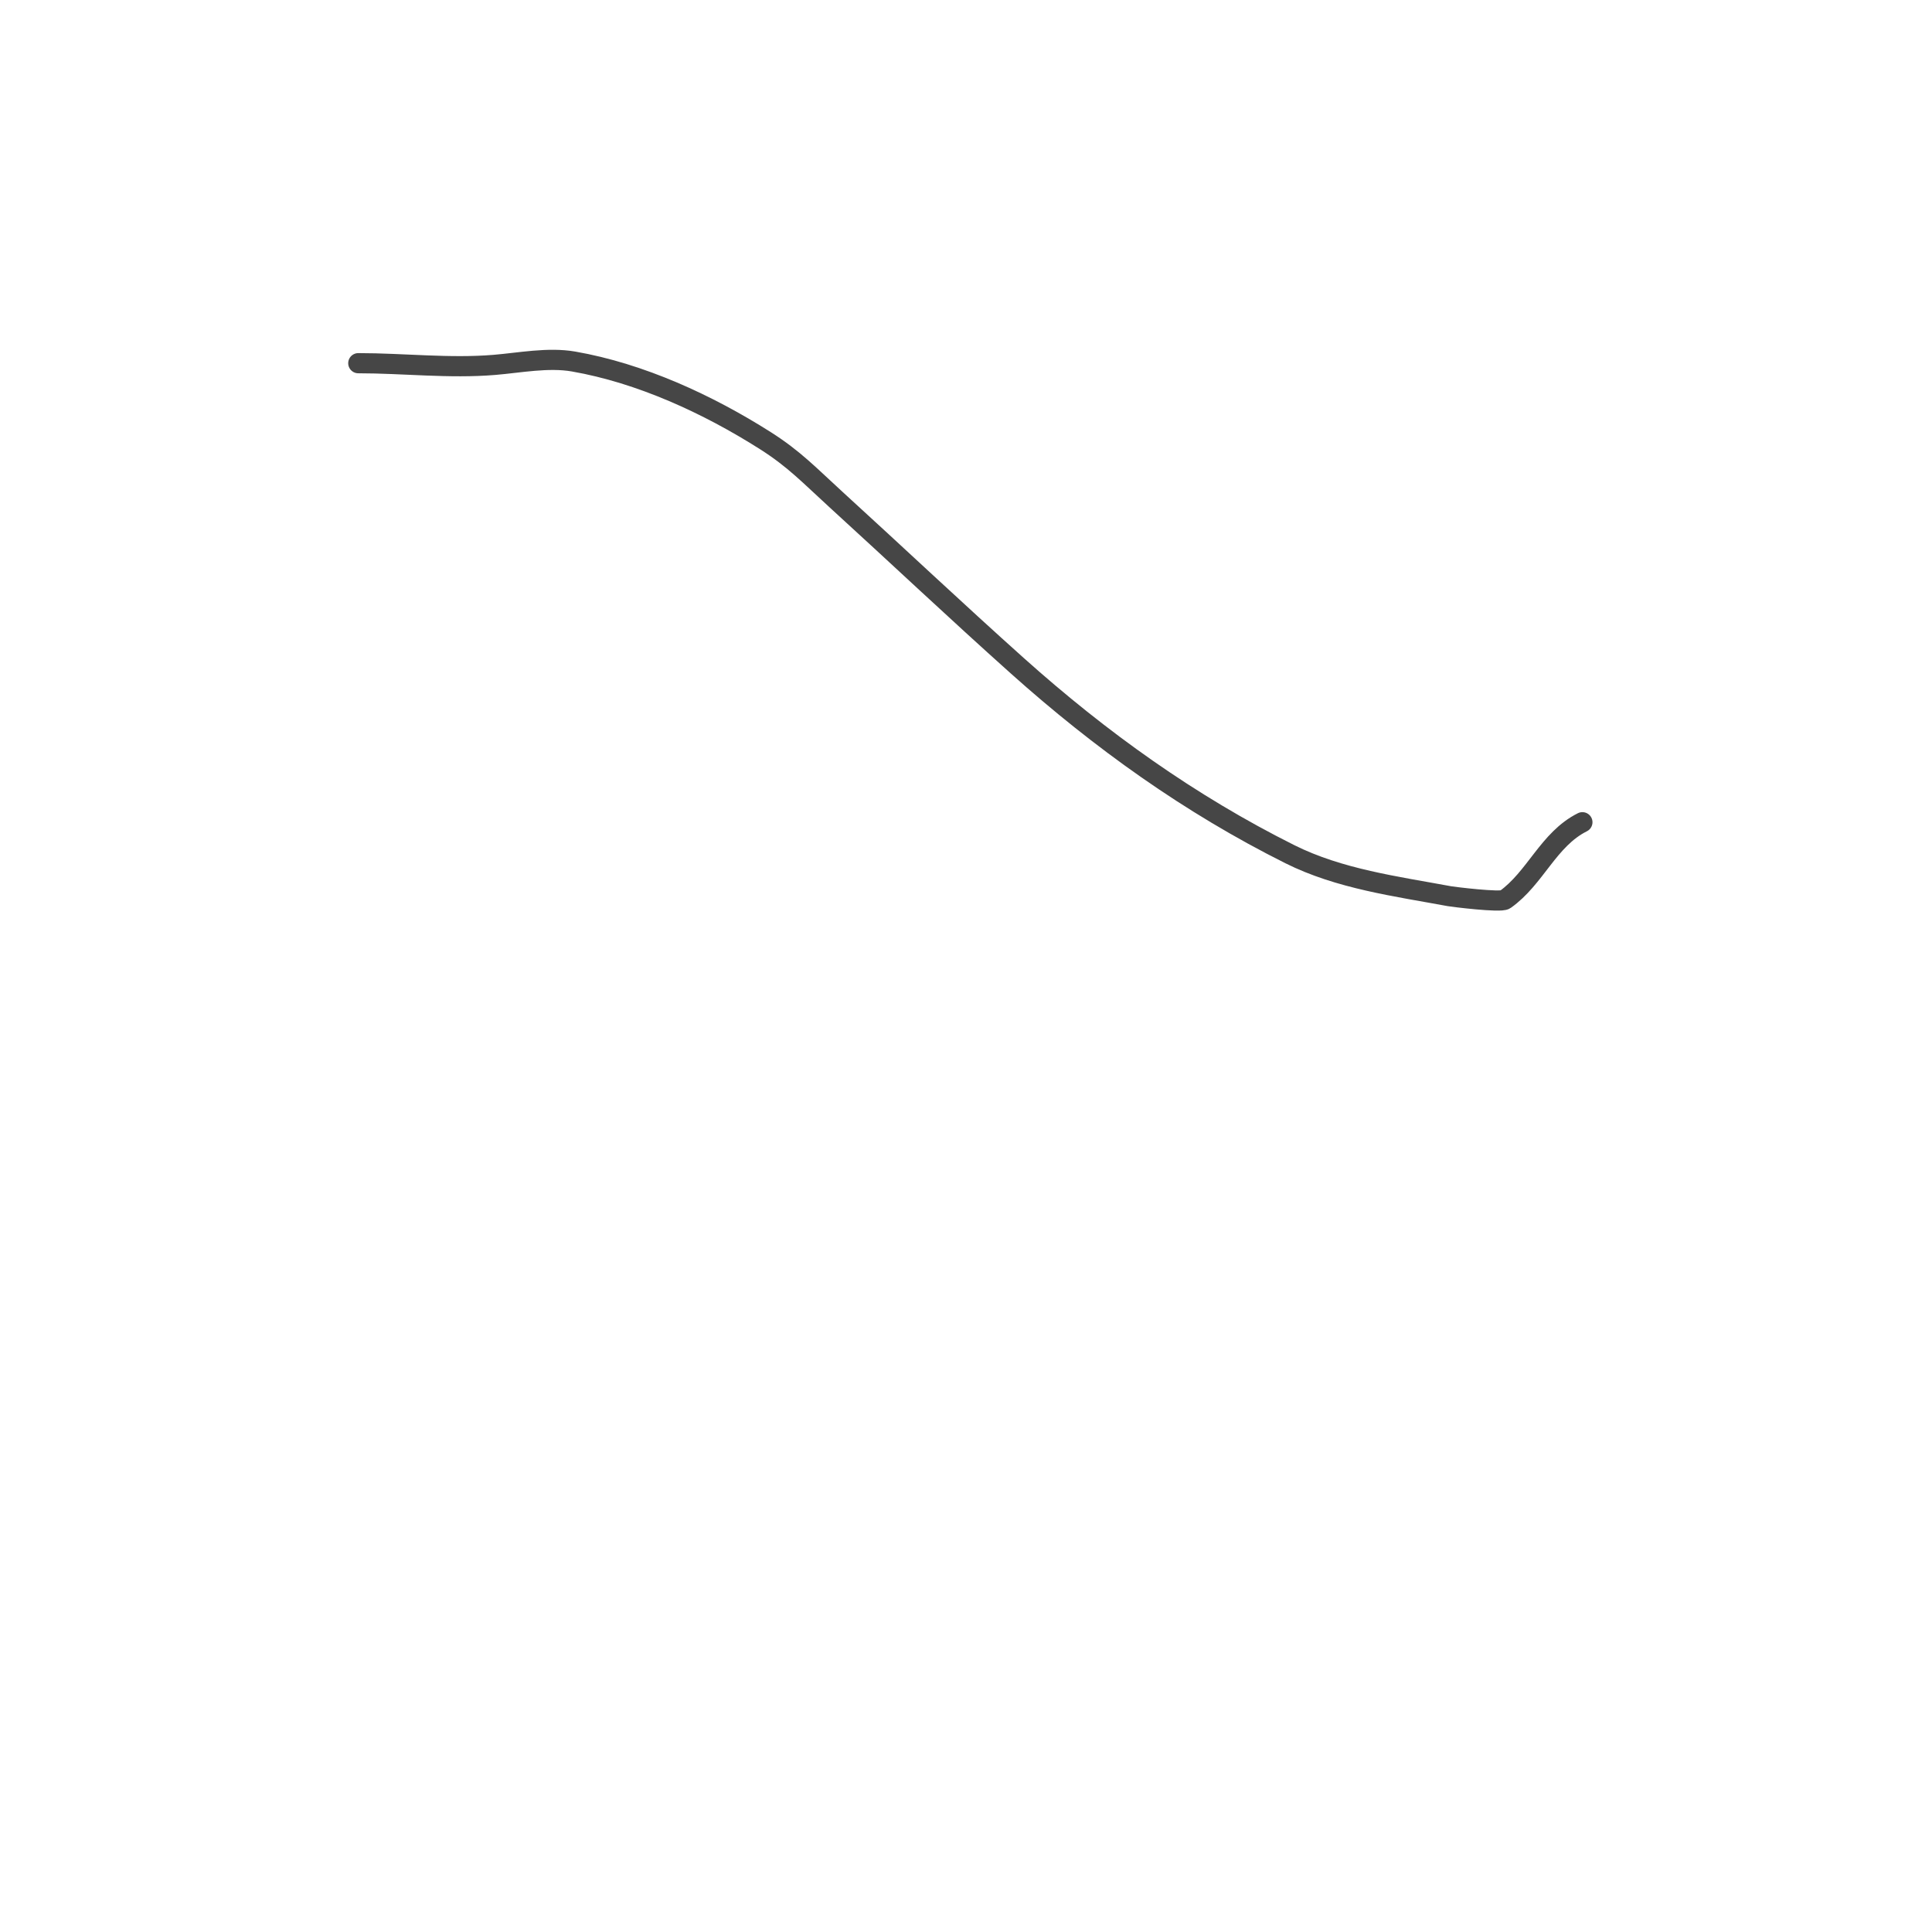
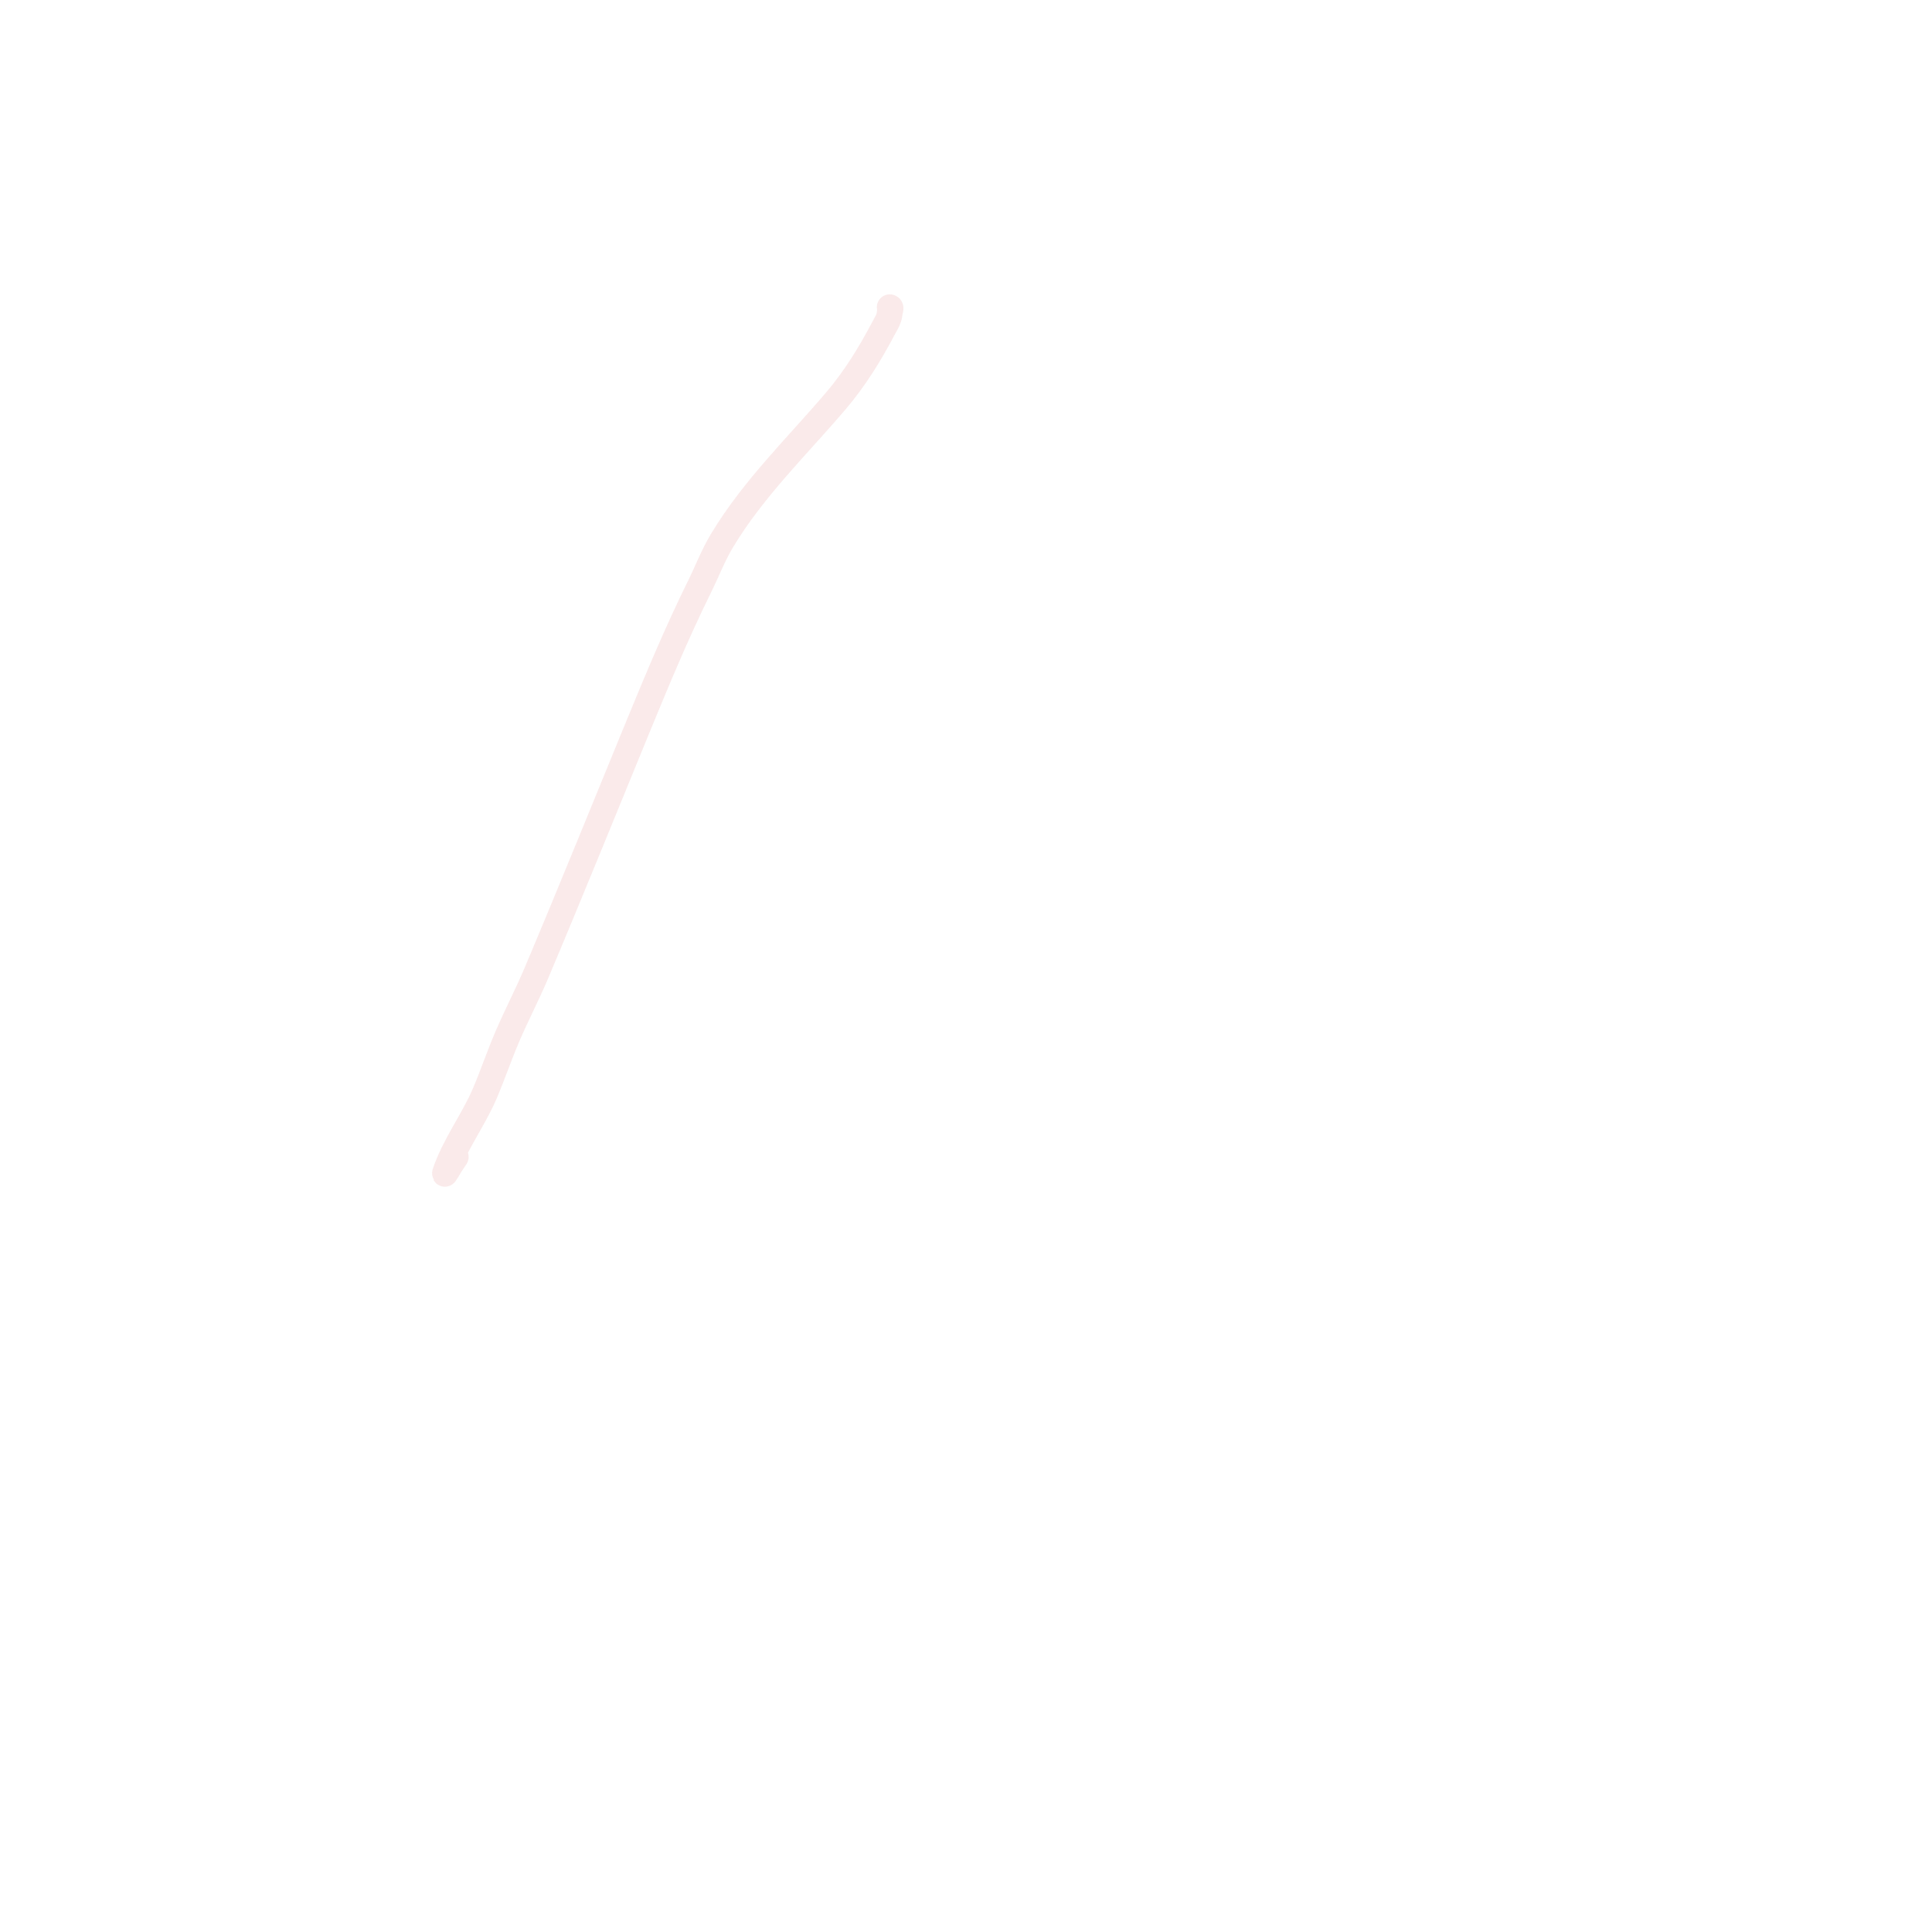
- <svg xmlns="http://www.w3.org/2000/svg" version="1.1" width="1149" height="1149">
-   <g fill="none" fill-rule="nonzero" stroke="#181818" stroke-width="12" stroke-linecap="round" stroke-linejoin="round" stroke-miterlimit="10" stroke-dasharray="" stroke-dashoffset="0" font-family="none" font-weight="none" font-size="none" text-anchor="none" style="mix-blend-mode: normal">
-     <path d="M213.082,216c26.8,0 54.219,3.232 81,1c15.003,-1.25 31.944,-4.618 47,-2c39.896,6.938 79.98,25.426 114,47c17.316,10.981 26.442,20.806 42,35c36.064,32.9 71.639,66.467 108,99c49.374,44.177 102.489,82.244 162,112c29.446,14.723 63.122,19.097 95,25c1.868,0.346 30.305,3.902 33,2c18.045,-12.738 25.764,-35.882 46,-46" opacity="0.8" />
+ <svg xmlns="http://www.w3.org/2000/svg" version="1.1" width="1798.5" height="1798.5">
+   <g fill="none" fill-rule="nonzero" stroke-opacity="0.233" stroke="#df8585" stroke-width="24" stroke-linecap="round" stroke-linejoin="round" stroke-miterlimit="10" stroke-dasharray="" stroke-dashoffset="0" font-family="none" font-weight="none" font-size="none" text-anchor="none" style="mix-blend-mode: normal">
+     <path d="M828.25,286c1.668,0 0.166,3.341 0,5c-0.629,6.281 -2.657,8.685 -6,15c-12.659,23.912 -26.411,46.333 -44,67c-36.528,42.921 -76.565,81.299 -106,130c-8.251,13.652 -13.934,28.699 -21,43c-21.29,43.087 -39.746,87.542 -58,132c-31.209,76.009 -62.028,152.332 -94,228c-8.418,19.923 -18.48,39.121 -27,59c-7.486,17.466 -13.54,35.523 -21,53c-10.67,24.998 -28.404,48.214 -37,74c-1.14,3.421 4,-6 6,-9c1.333,-2 2.667,-4 4,-6" opacity="0.75" />
  </g>
</svg>
